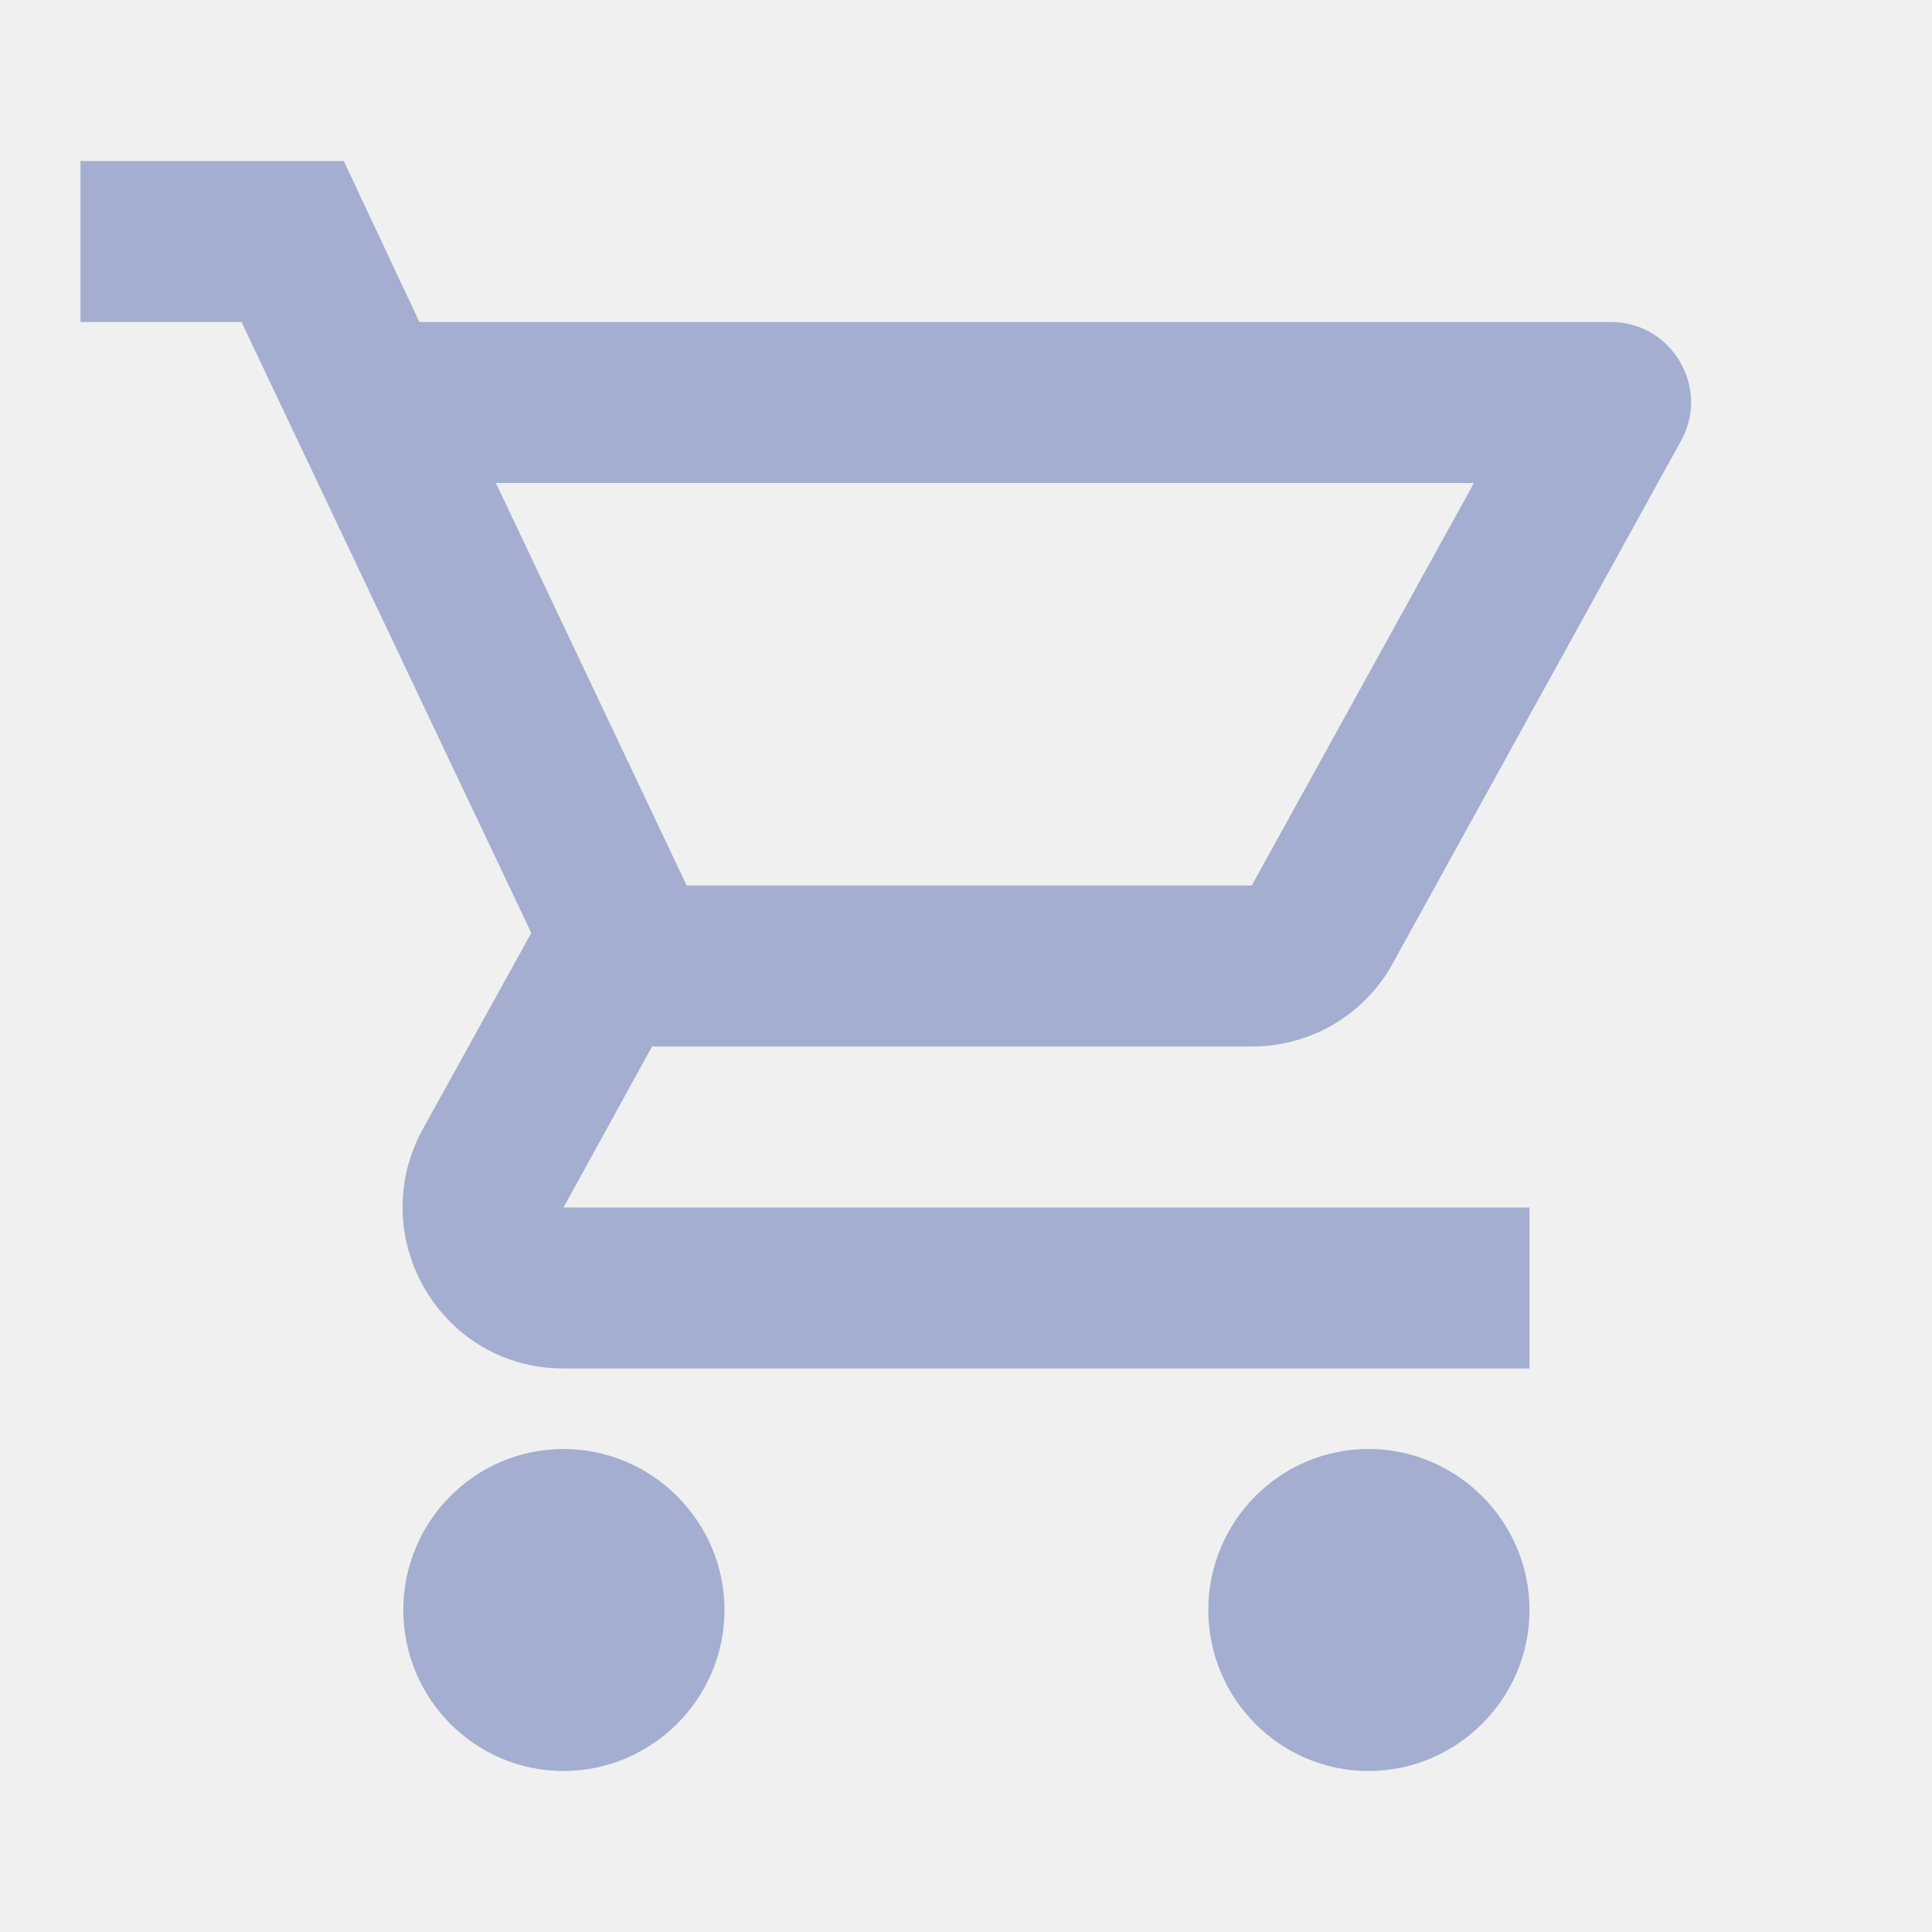
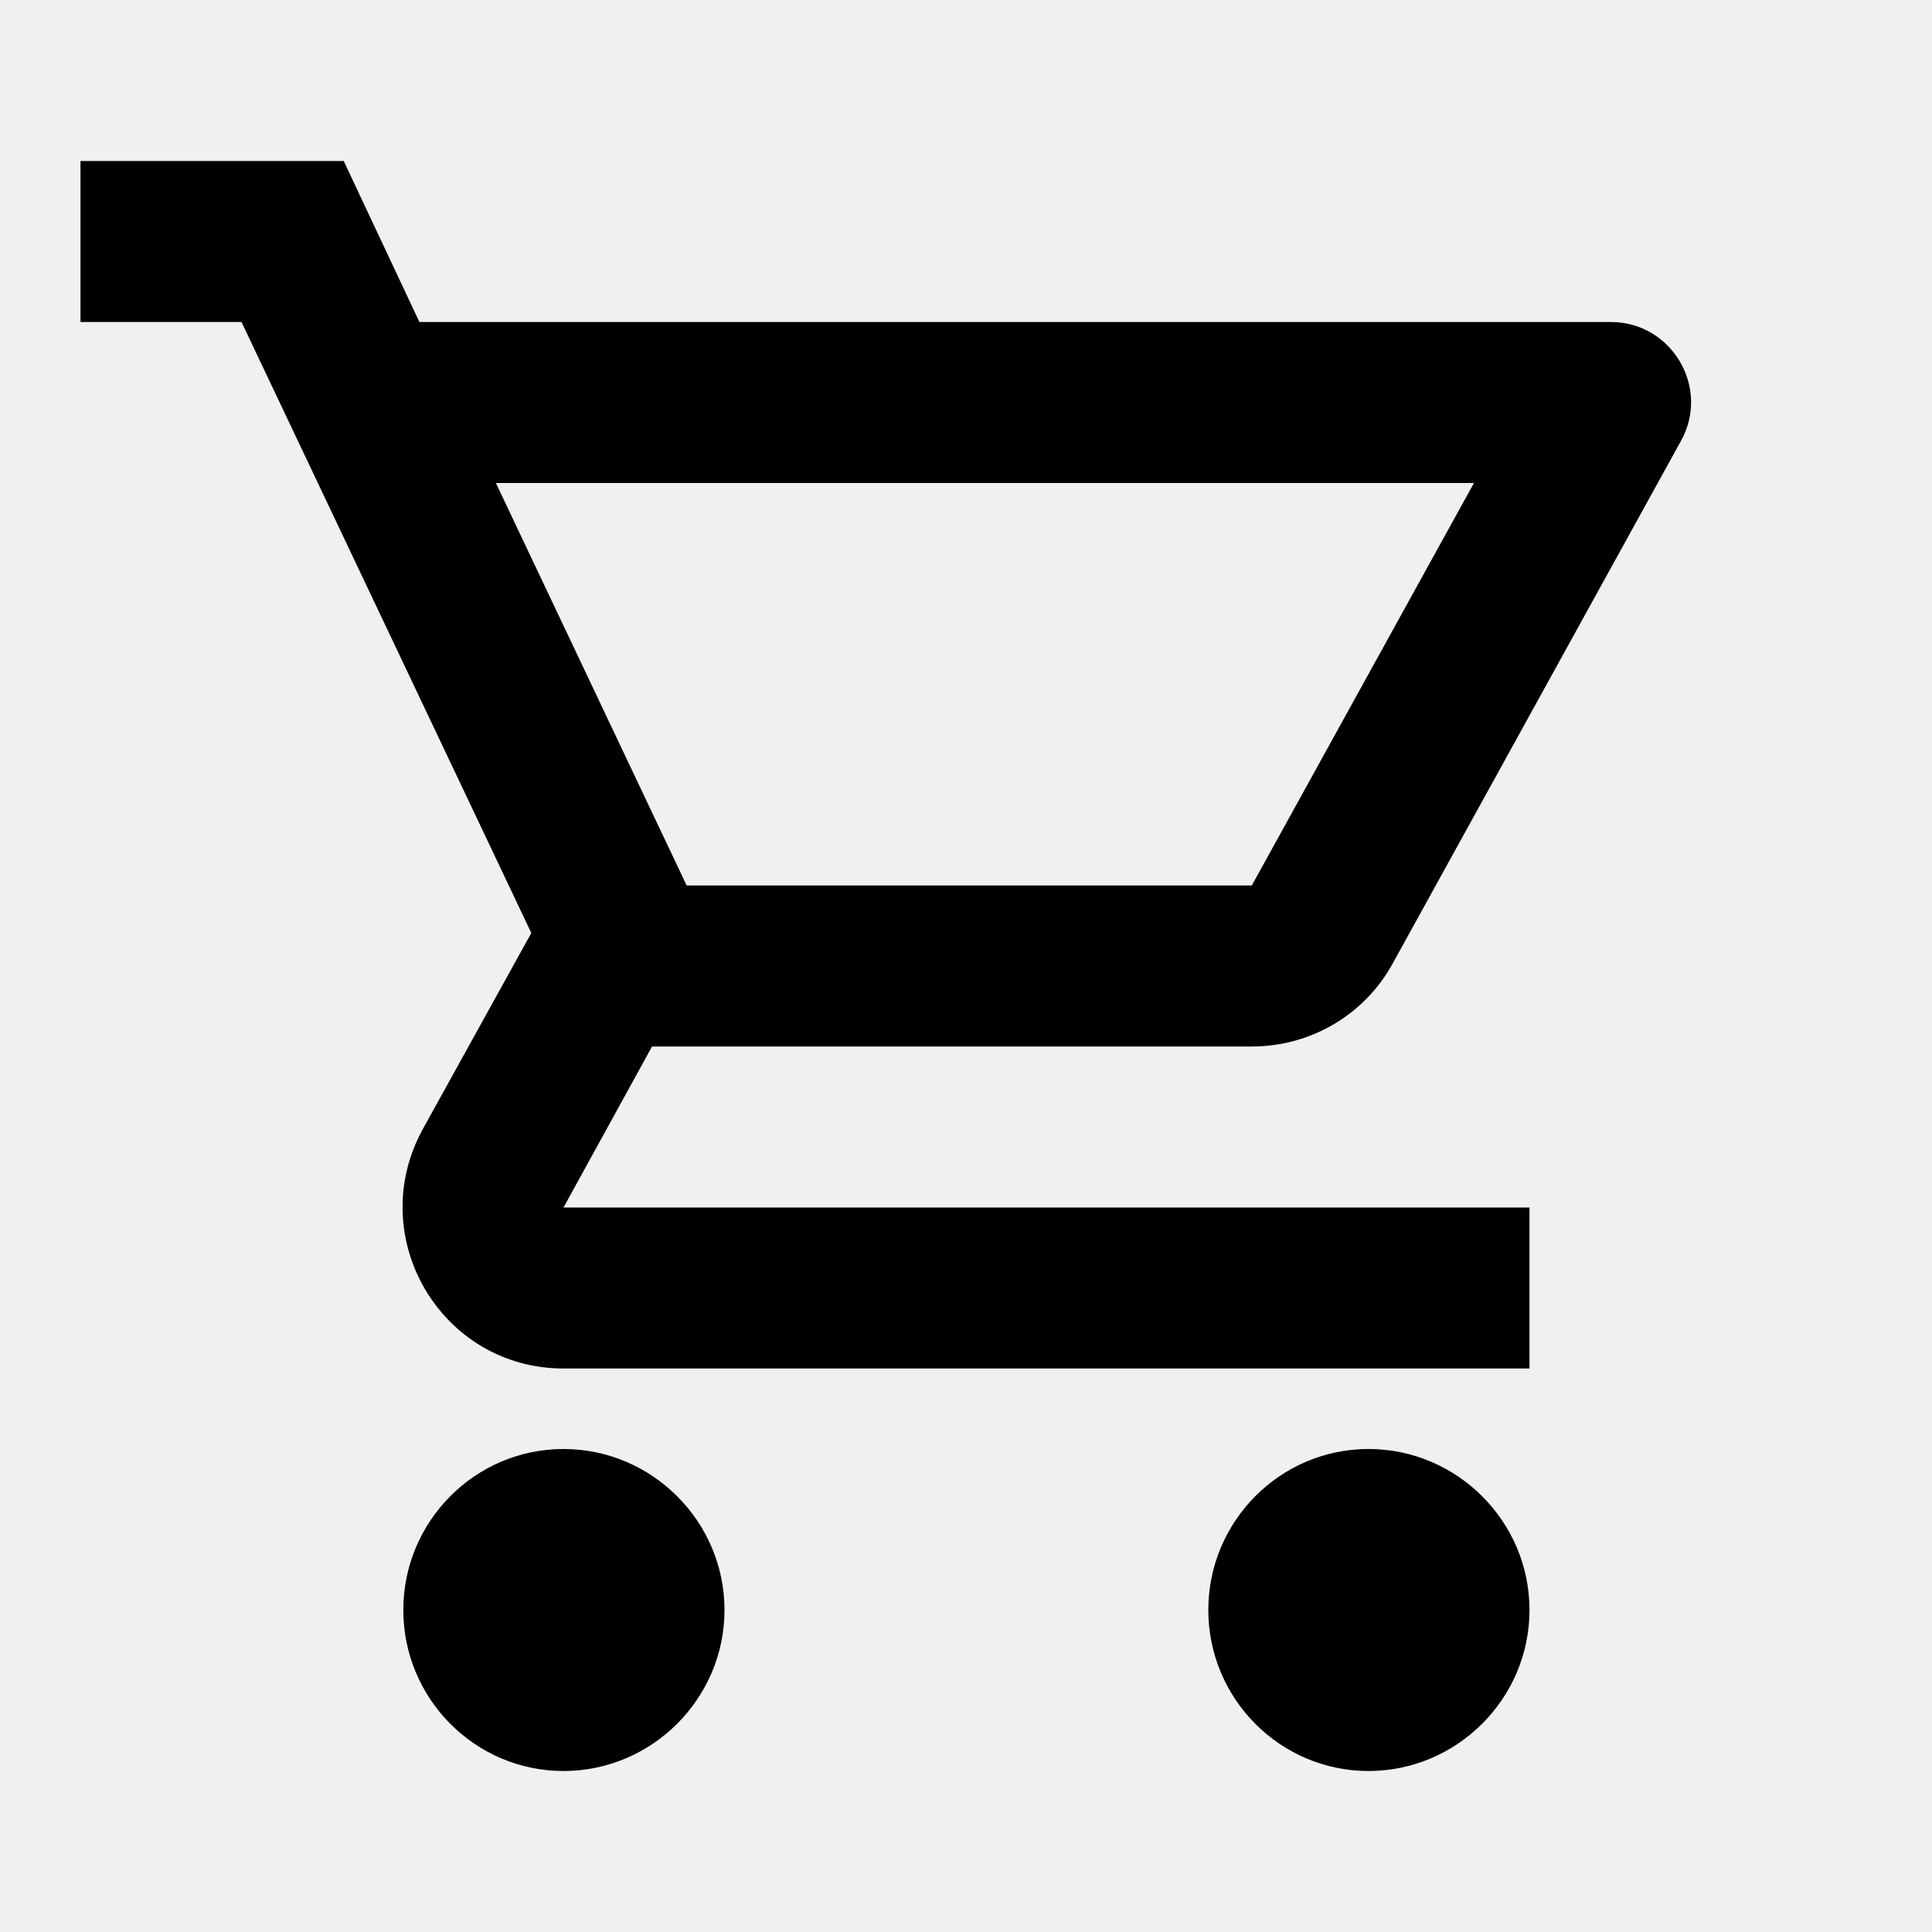
<svg xmlns="http://www.w3.org/2000/svg" width="24" height="24" viewBox="0 0 24 24" fill="none">
  <g clip-path="url(#clip0_1_636)">
-     <path d="M15.55 13C16.3 13 16.96 12.59 17.3 11.97L20.88 5.48C21.25 4.82 20.77 4 20.01 4H5.21L4.27 2H1V4H3L6.6 11.59L5.25 14.03C4.52 15.37 5.48 17 7 17H19V15H7L8.1 13H15.55ZM6.16 6H18.31L15.55 11H8.53L6.16 6ZM7 18C5.9 18 5.01 18.9 5.01 20C5.01 21.1 5.9 22 7 22C8.1 22 9 21.1 9 20C9 18.9 8.1 18 7 18ZM17 18C15.9 18 15.01 18.9 15.01 20C15.01 21.1 15.9 22 17 22C18.1 22 19 21.1 19 20C19 18.9 18.1 18 17 18Z" fill="#A3AED0" />
+     <path d="M15.55 13C16.3 13 16.96 12.59 17.3 11.97L20.88 5.48C21.25 4.82 20.77 4 20.01 4H5.21L4.27 2H1V4H3L6.6 11.59L5.25 14.03C4.52 15.37 5.48 17 7 17H19V15H7L8.1 13H15.55ZM6.16 6H18.31L15.55 11H8.53L6.16 6ZM7 18C5.9 18 5.01 18.9 5.01 20C5.01 21.1 5.9 22 7 22C8.1 22 9 21.1 9 20C9 18.9 8.1 18 7 18ZM17 18C15.9 18 15.01 18.9 15.01 20C15.01 21.1 15.9 22 17 22C18.1 22 19 21.1 19 20C19 18.9 18.1 18 17 18Z" fill="currentColor" />
  </g>
  <defs>
    <clipPath id="clip0_1_636">
      <rect width="24" height="24" fill="white" />
    </clipPath>
  </defs>
</svg>
